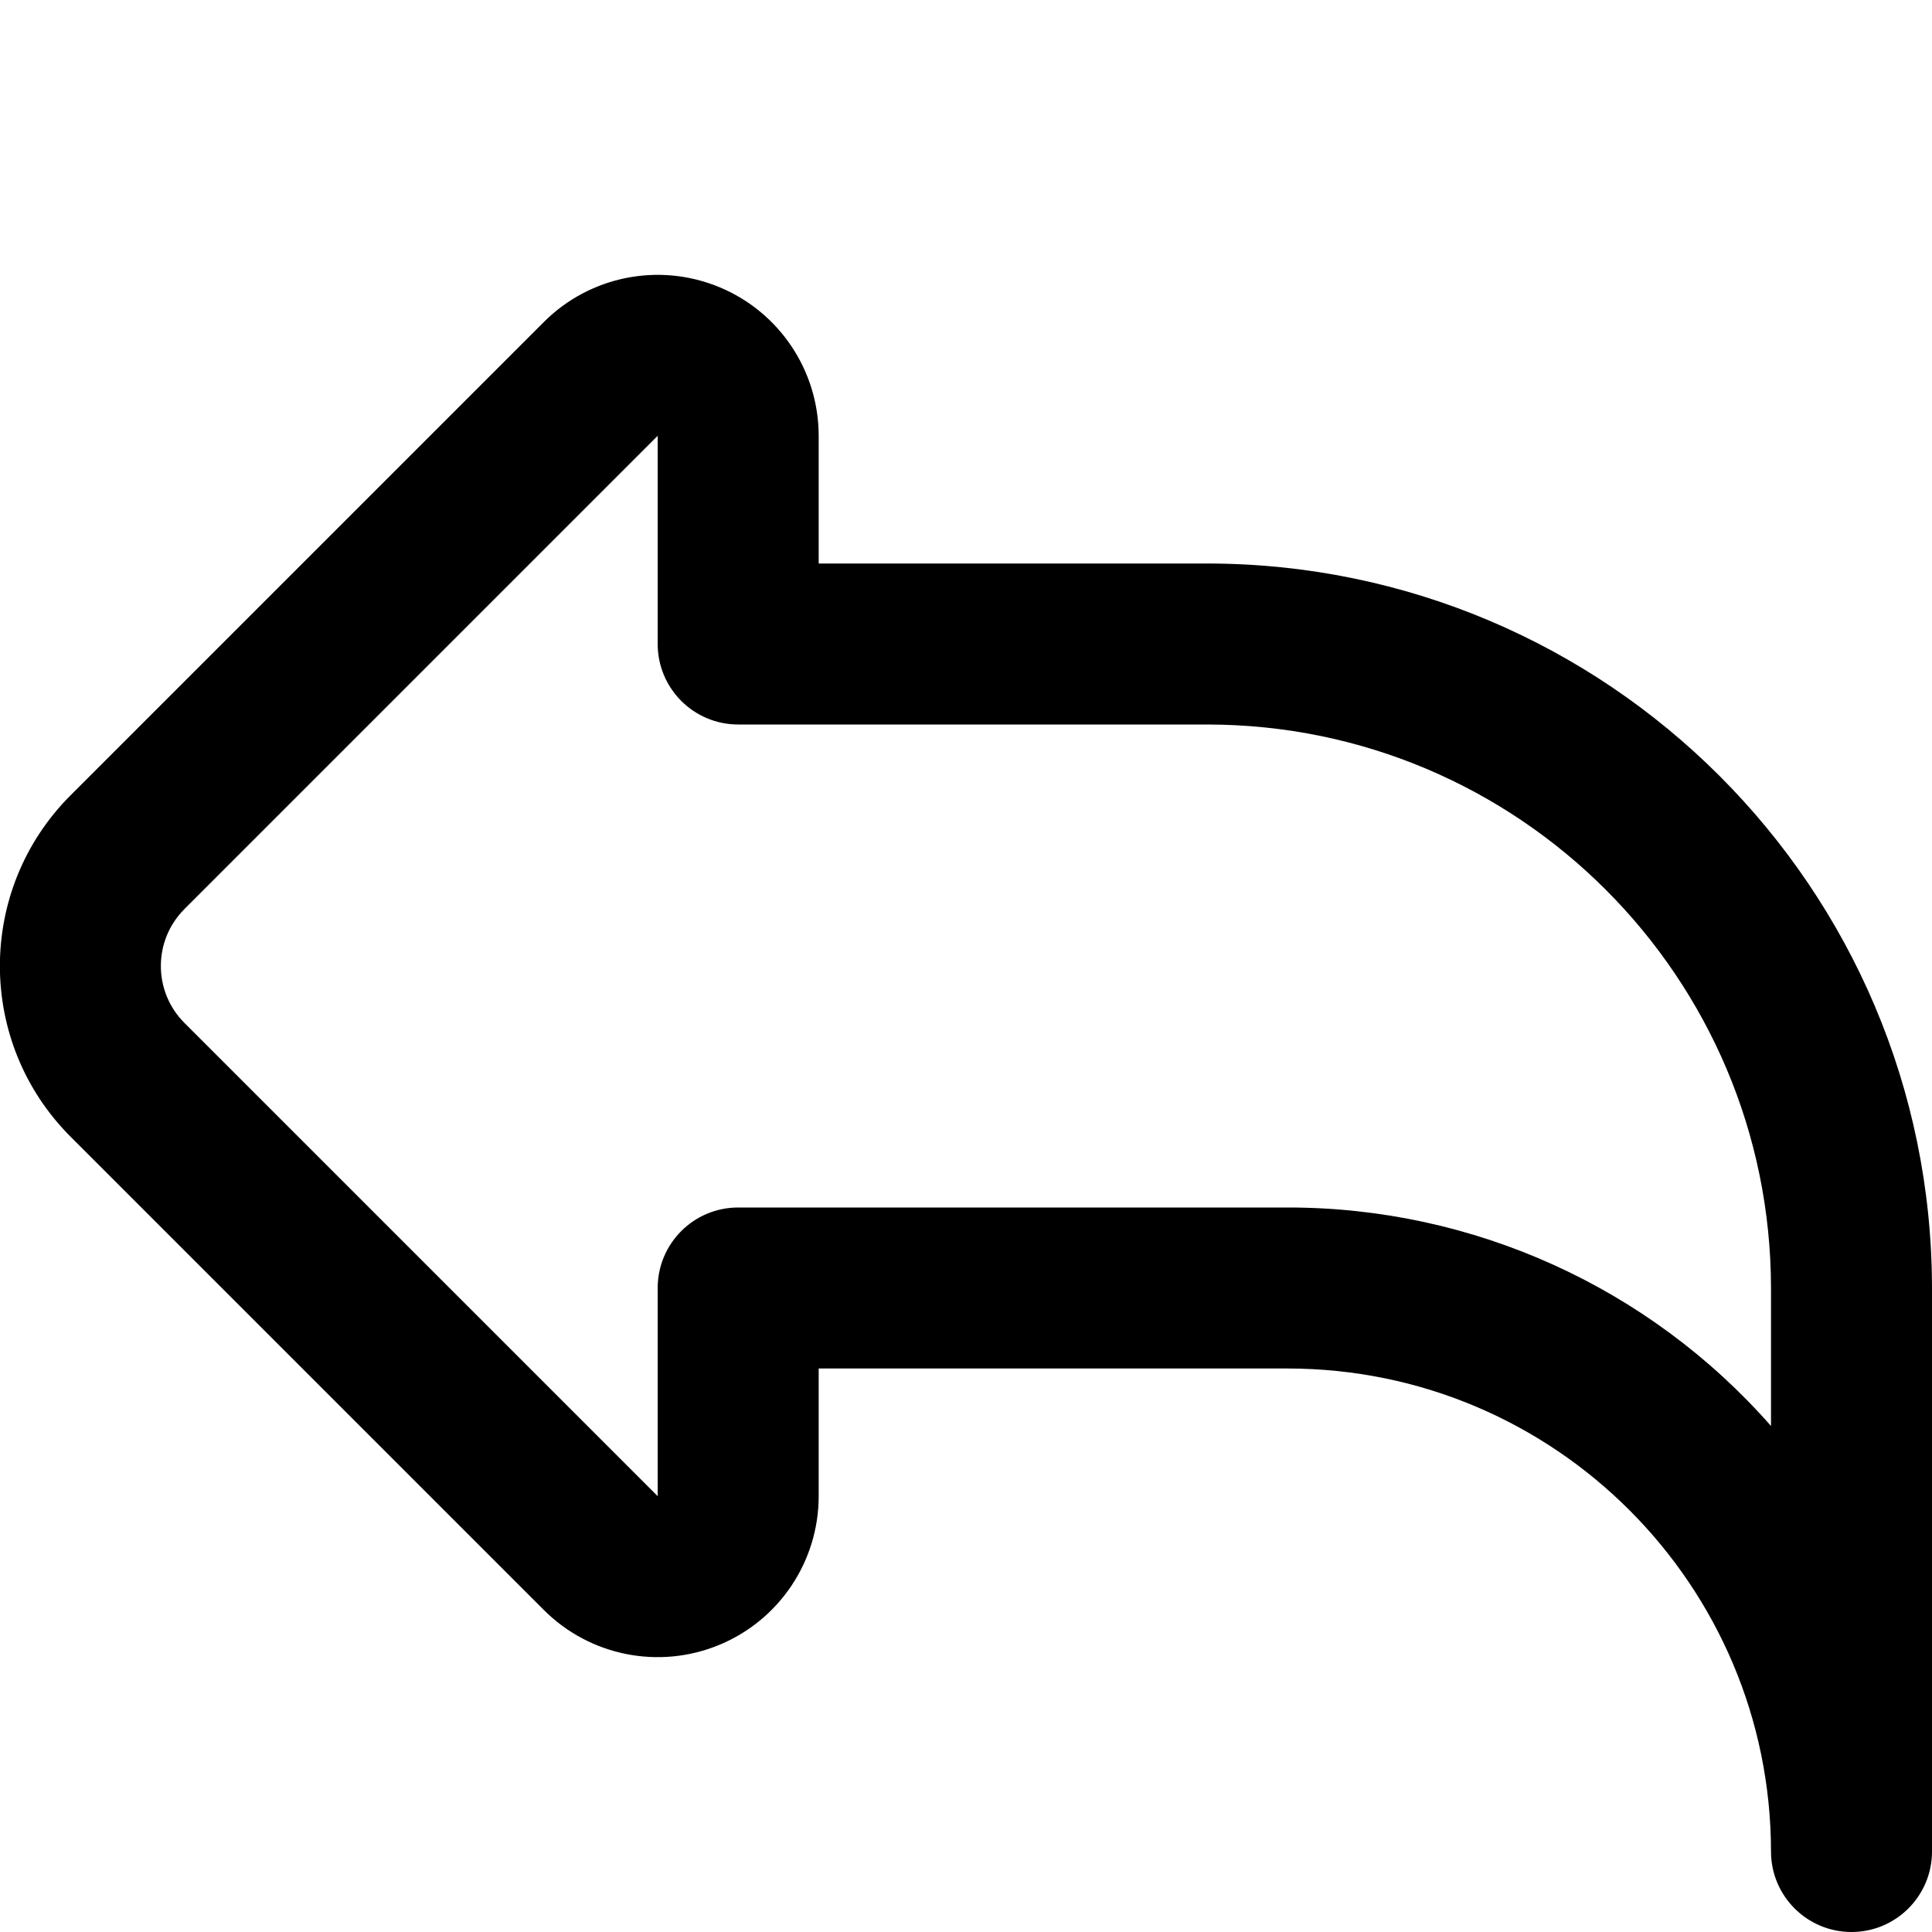
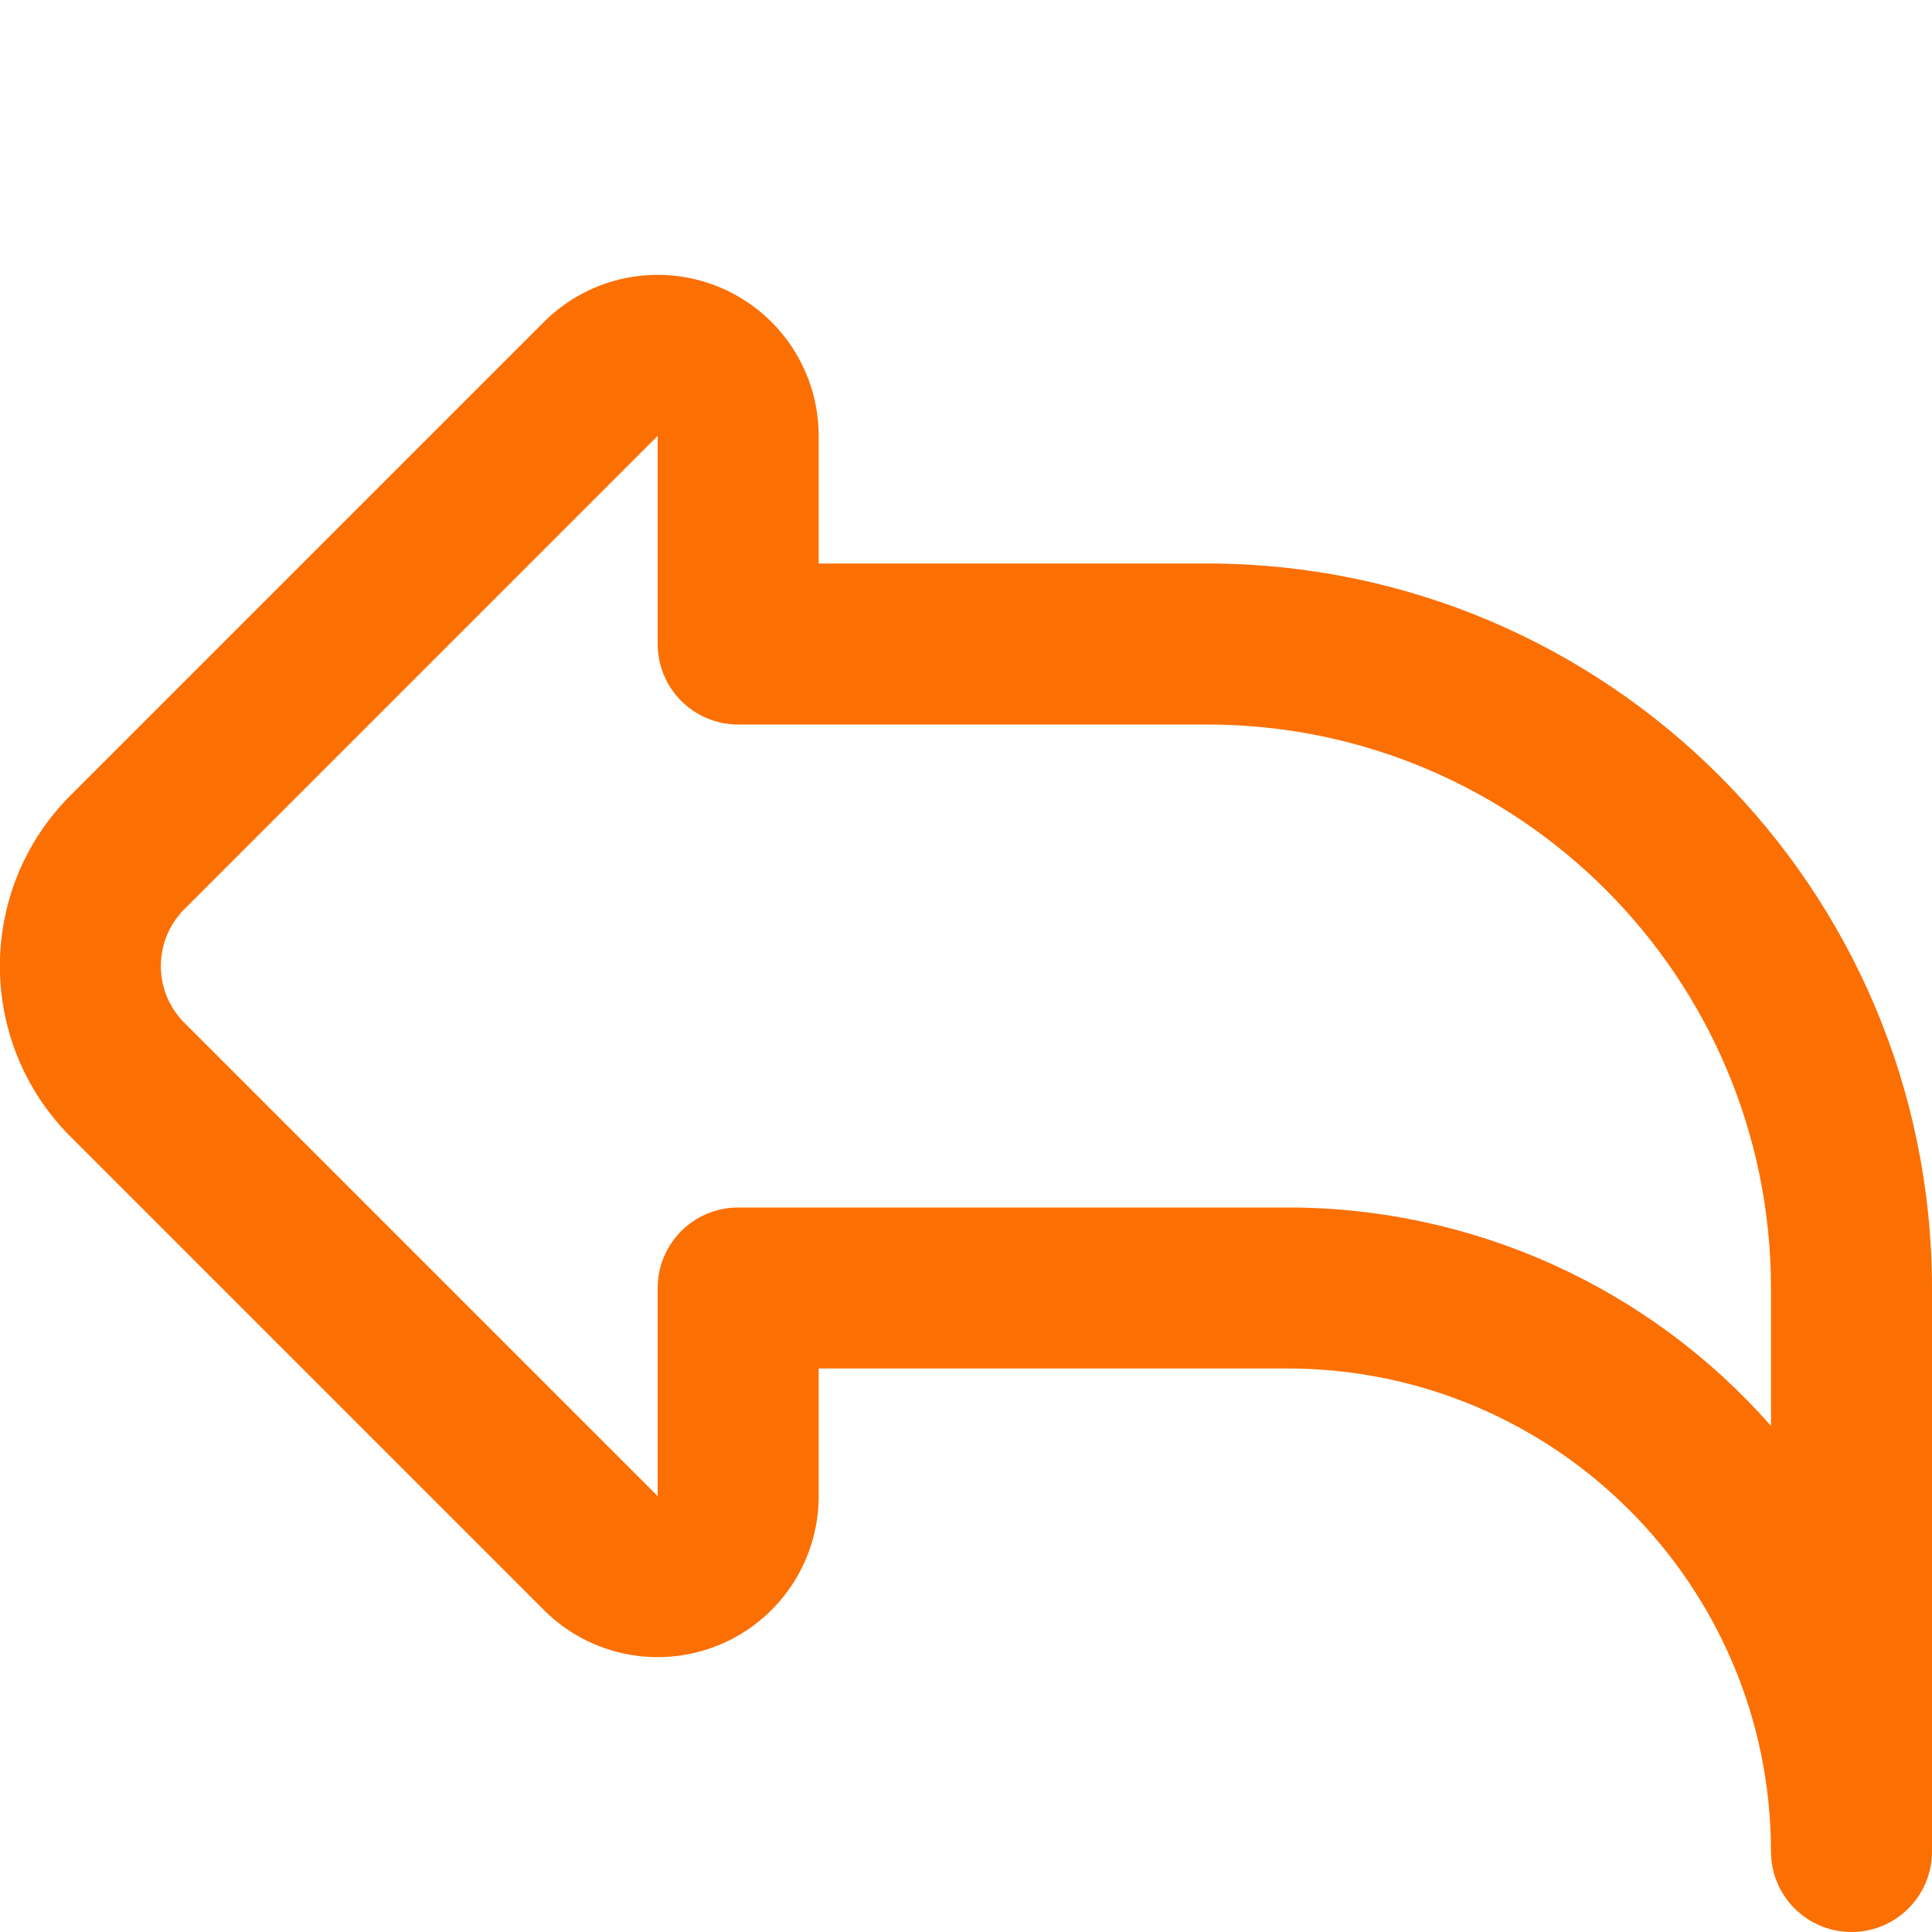
- <svg xmlns="http://www.w3.org/2000/svg" id="Outline" viewBox="0 0 24 24" width="96" height="96">
+ <svg xmlns="http://www.w3.org/2000/svg" style="fill: #fc6f03" id="Outline" viewBox="0 0 24 24" width="96" height="96">
  <path d="M23,24a1,1,0,0,1-1-1,6.006,6.006,0,0,0-6-6H10.17v1.586A2,2,0,0,1,6.756,20L.877,14.121a3,3,0,0,1,0-4.242L6.756,4A2,2,0,0,1,10.17,5.414V7H15a9.01,9.01,0,0,1,9,9v7A1,1,0,0,1,23,24ZM8.17,5.414,2.291,11.293a1,1,0,0,0,0,1.414L8.17,18.586V16a1,1,0,0,1,1-1H16a7.984,7.984,0,0,1,6,2.714V16a7.008,7.008,0,0,0-7-7H9.17a1,1,0,0,1-1-1Z" />
</svg>
